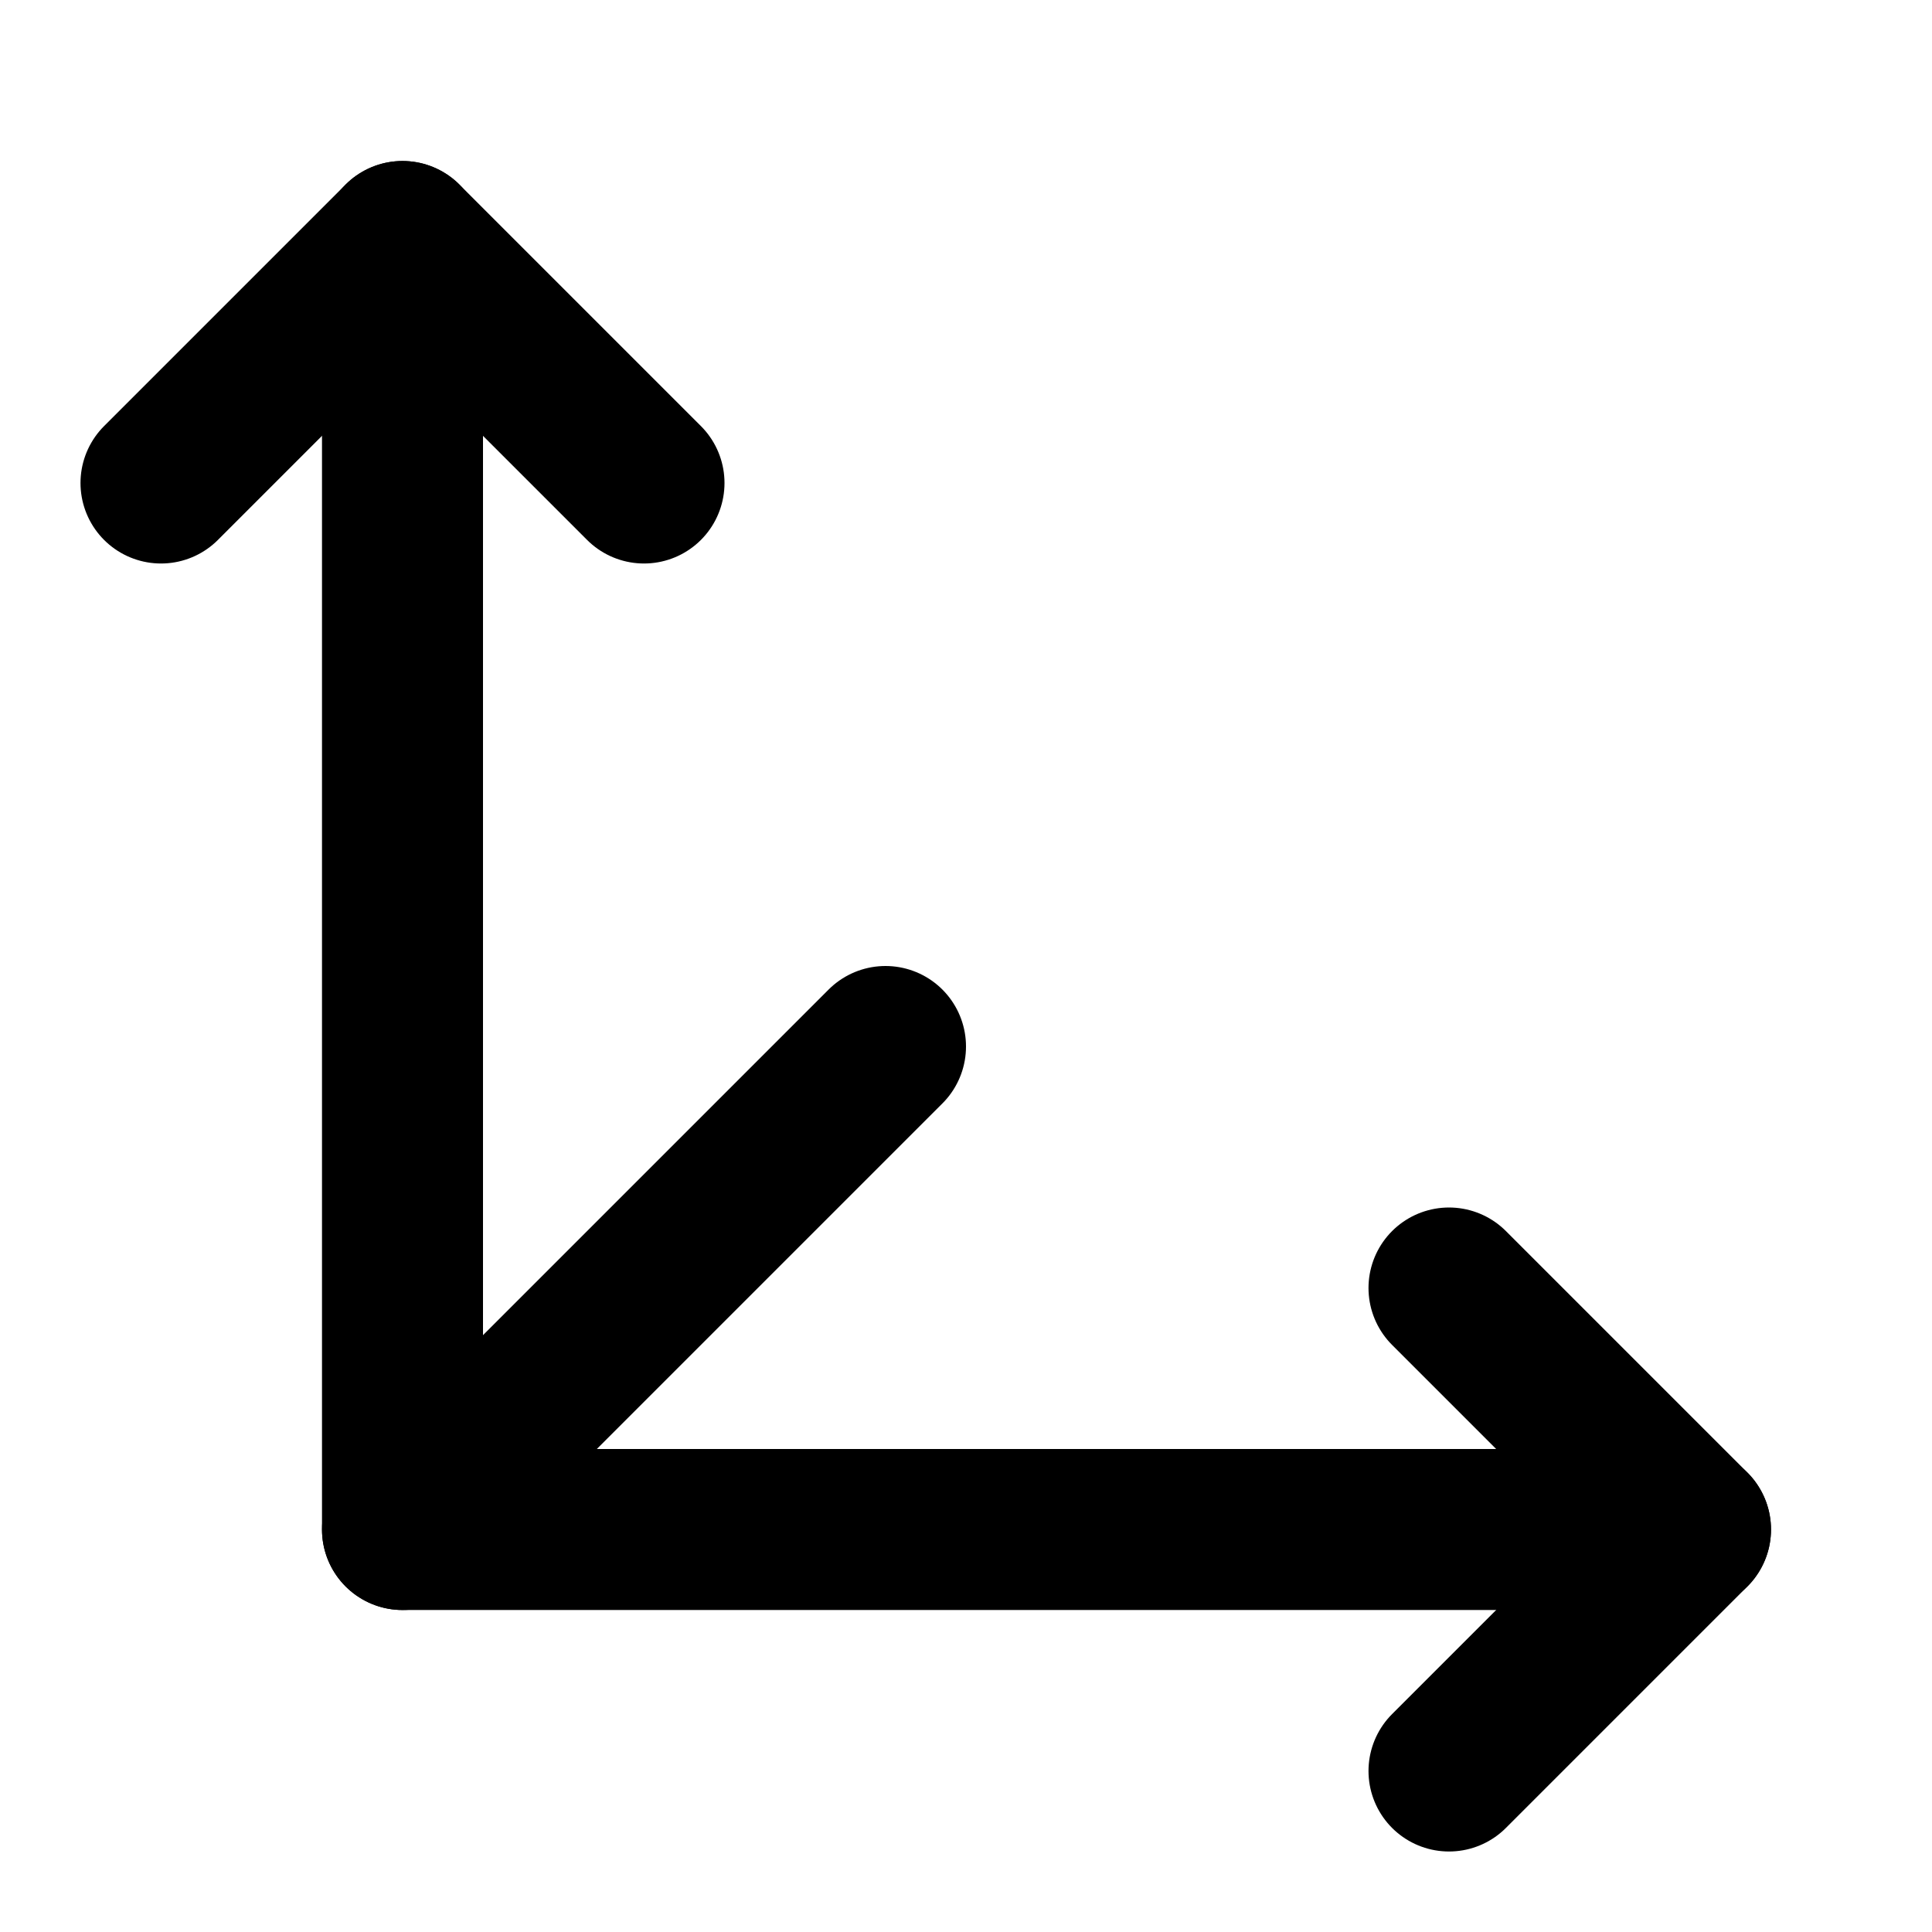
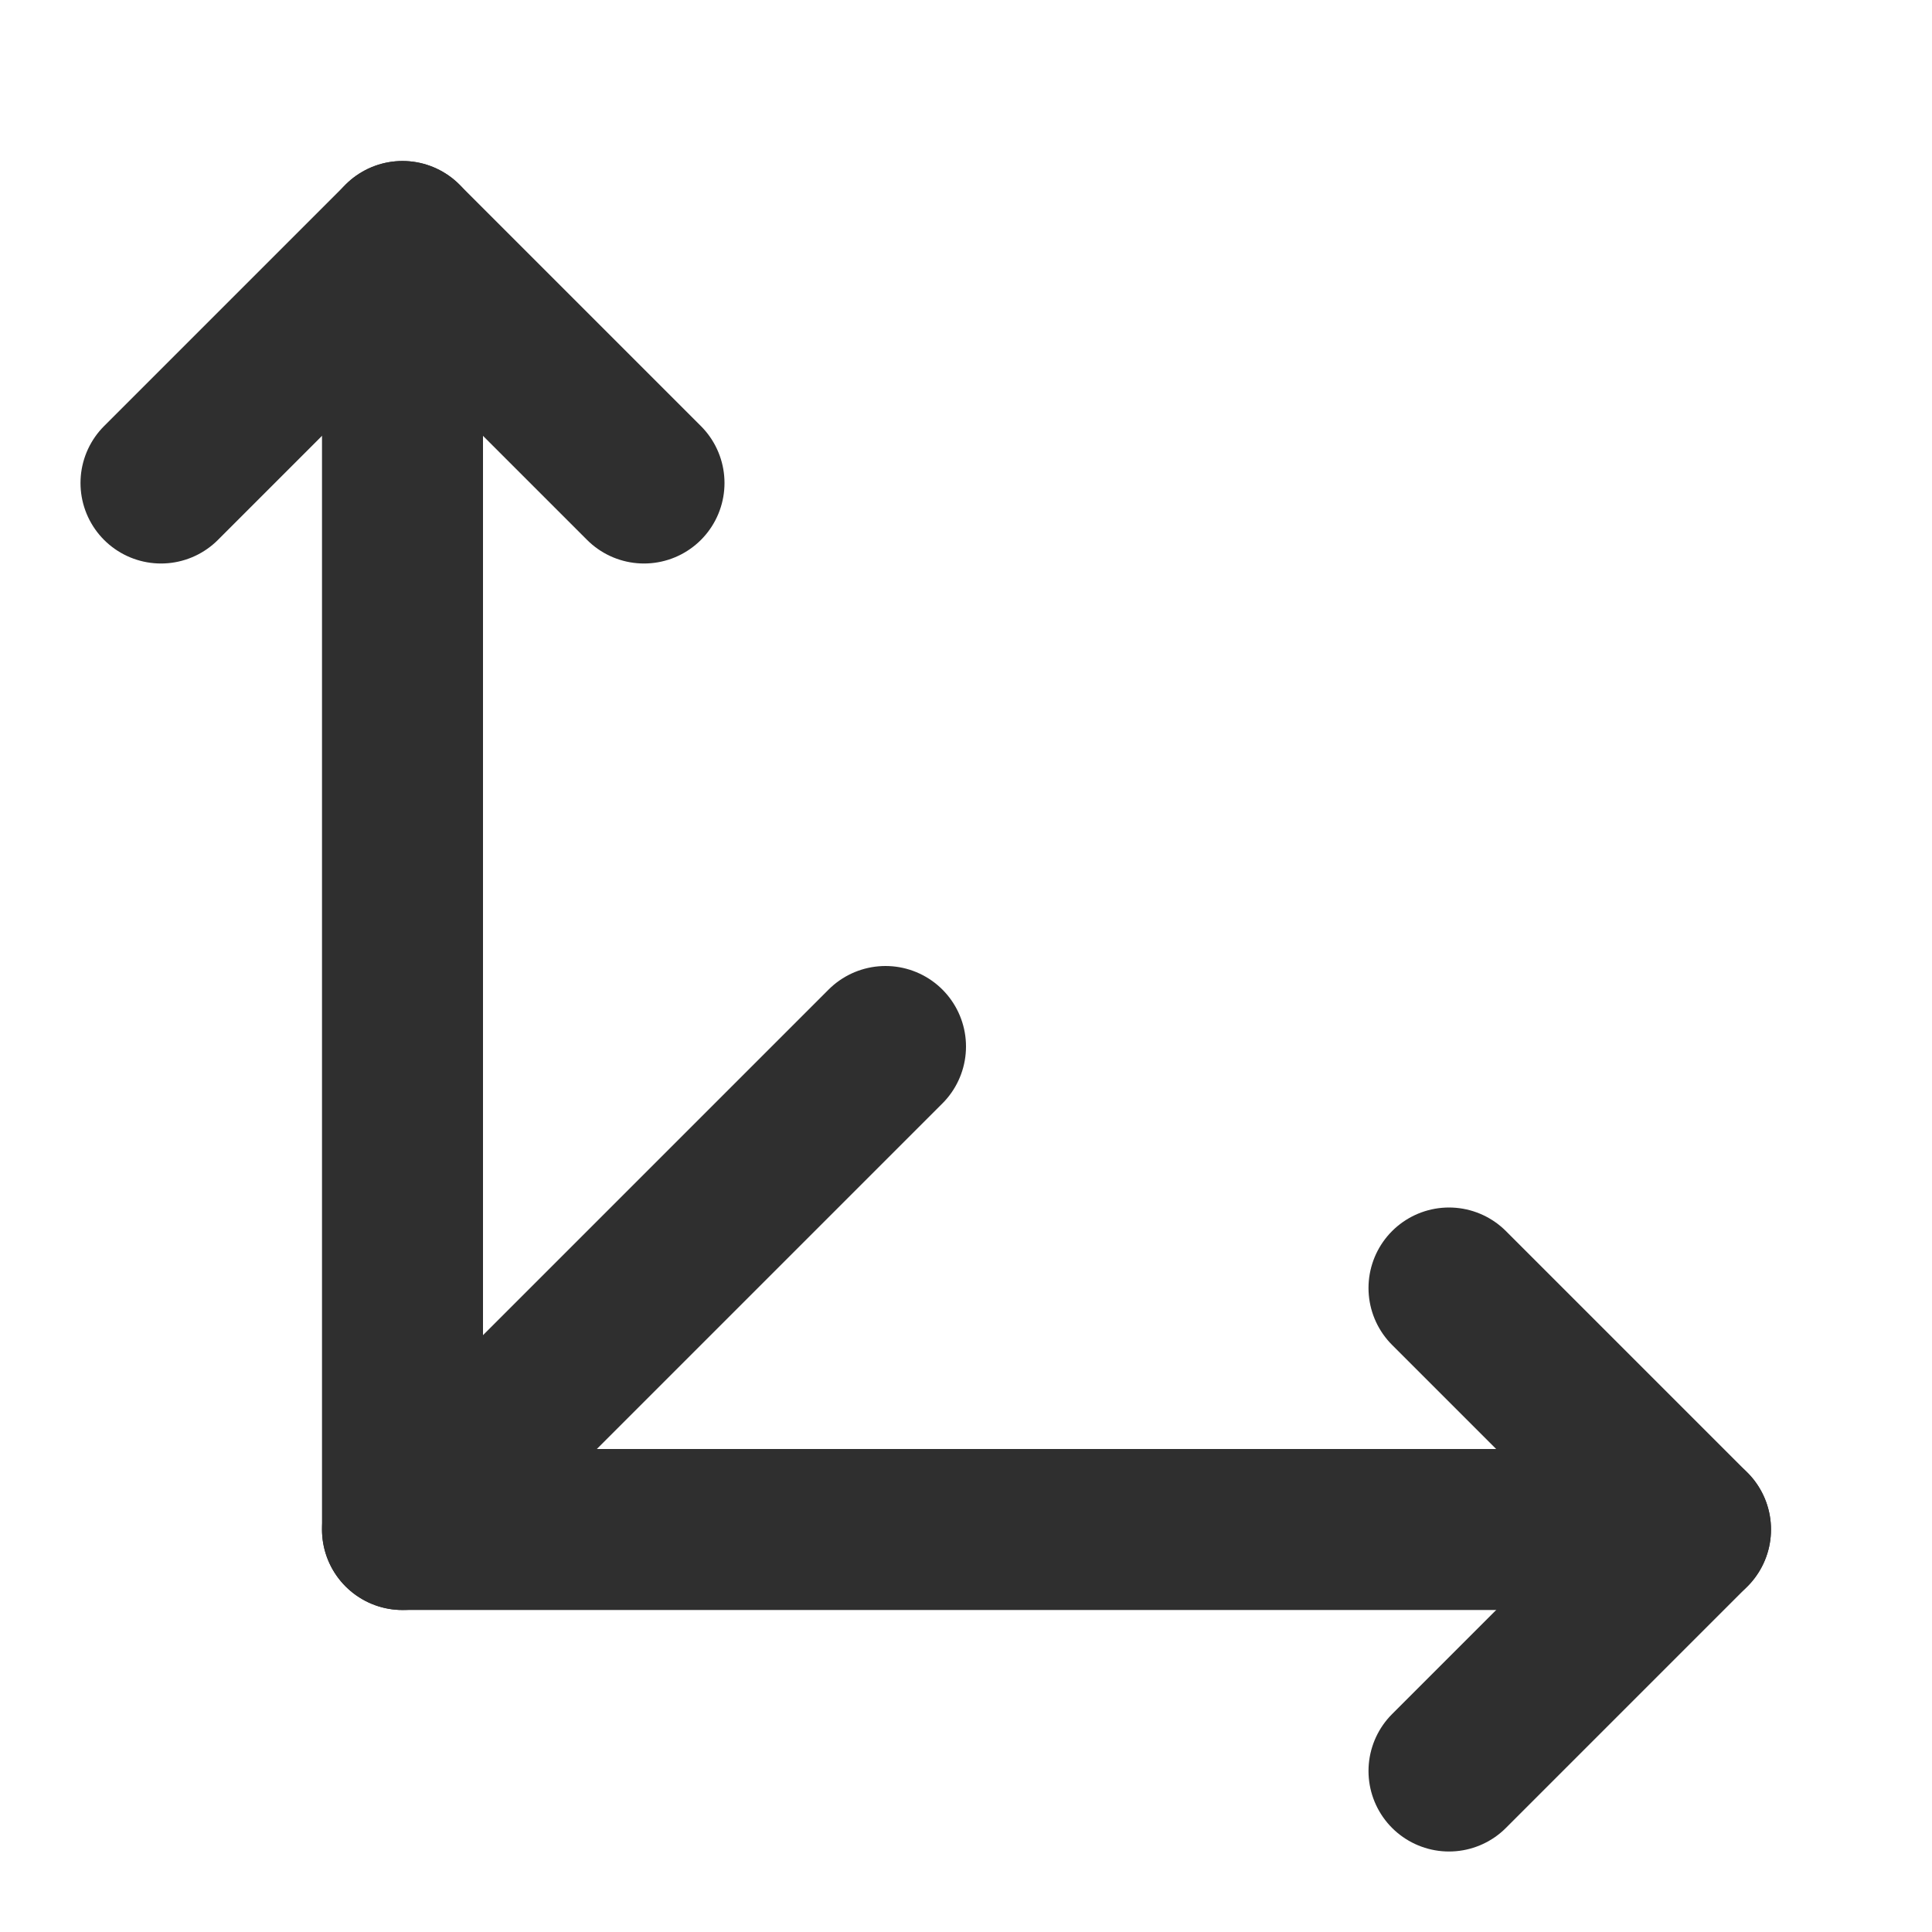
- <svg xmlns="http://www.w3.org/2000/svg" width="24" height="24" viewBox="0 0 24 24" fill="none" stroke="currentColor" stroke-width="2" stroke-linecap="round" stroke-linejoin="round" class="lucide lucide-move-3d">
+ <svg xmlns="http://www.w3.org/2000/svg" width="24" height="24" viewBox="0 0 24 24" fill="none" stroke="#2f2f2f" stroke-width="2" stroke-linecap="round" stroke-linejoin="round" class="lucide lucide-move-3d">
  <path d="M5 3v16h16" />
  <path d="m5 19 6-6" />
  <path d="m2 6 3-3 3 3" />
  <path d="m18 16 3 3-3 3" />
</svg>
